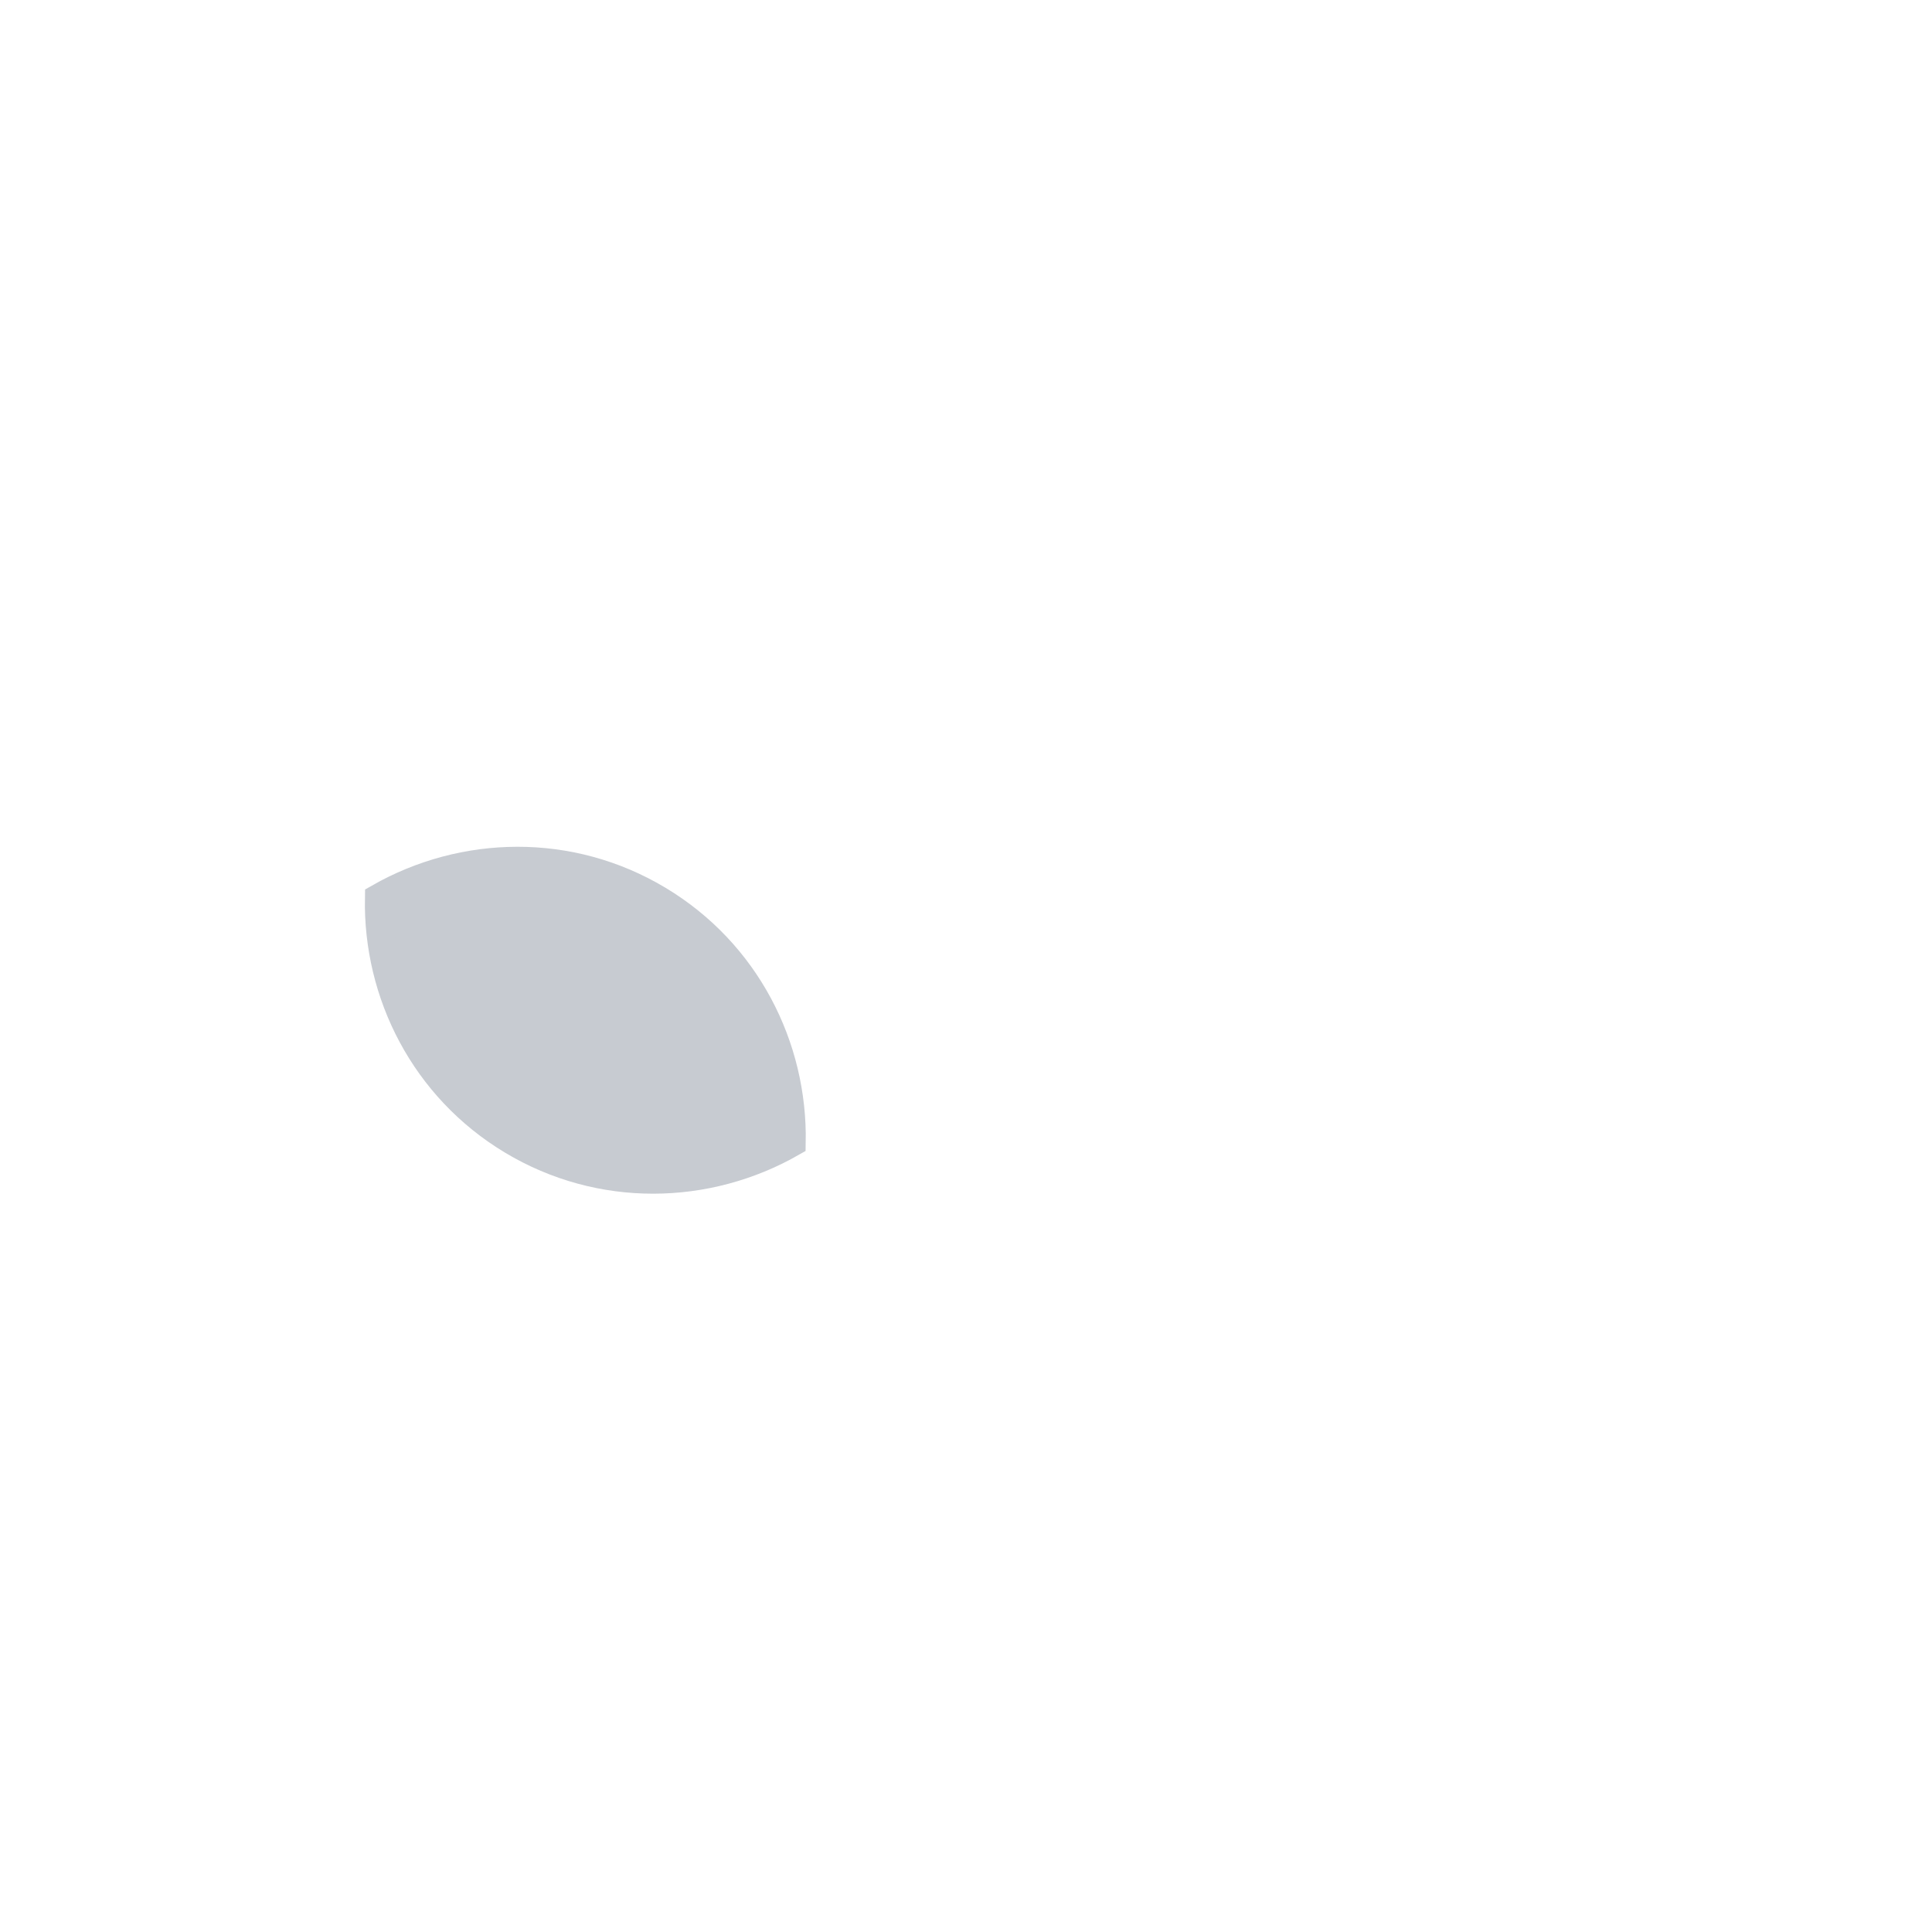
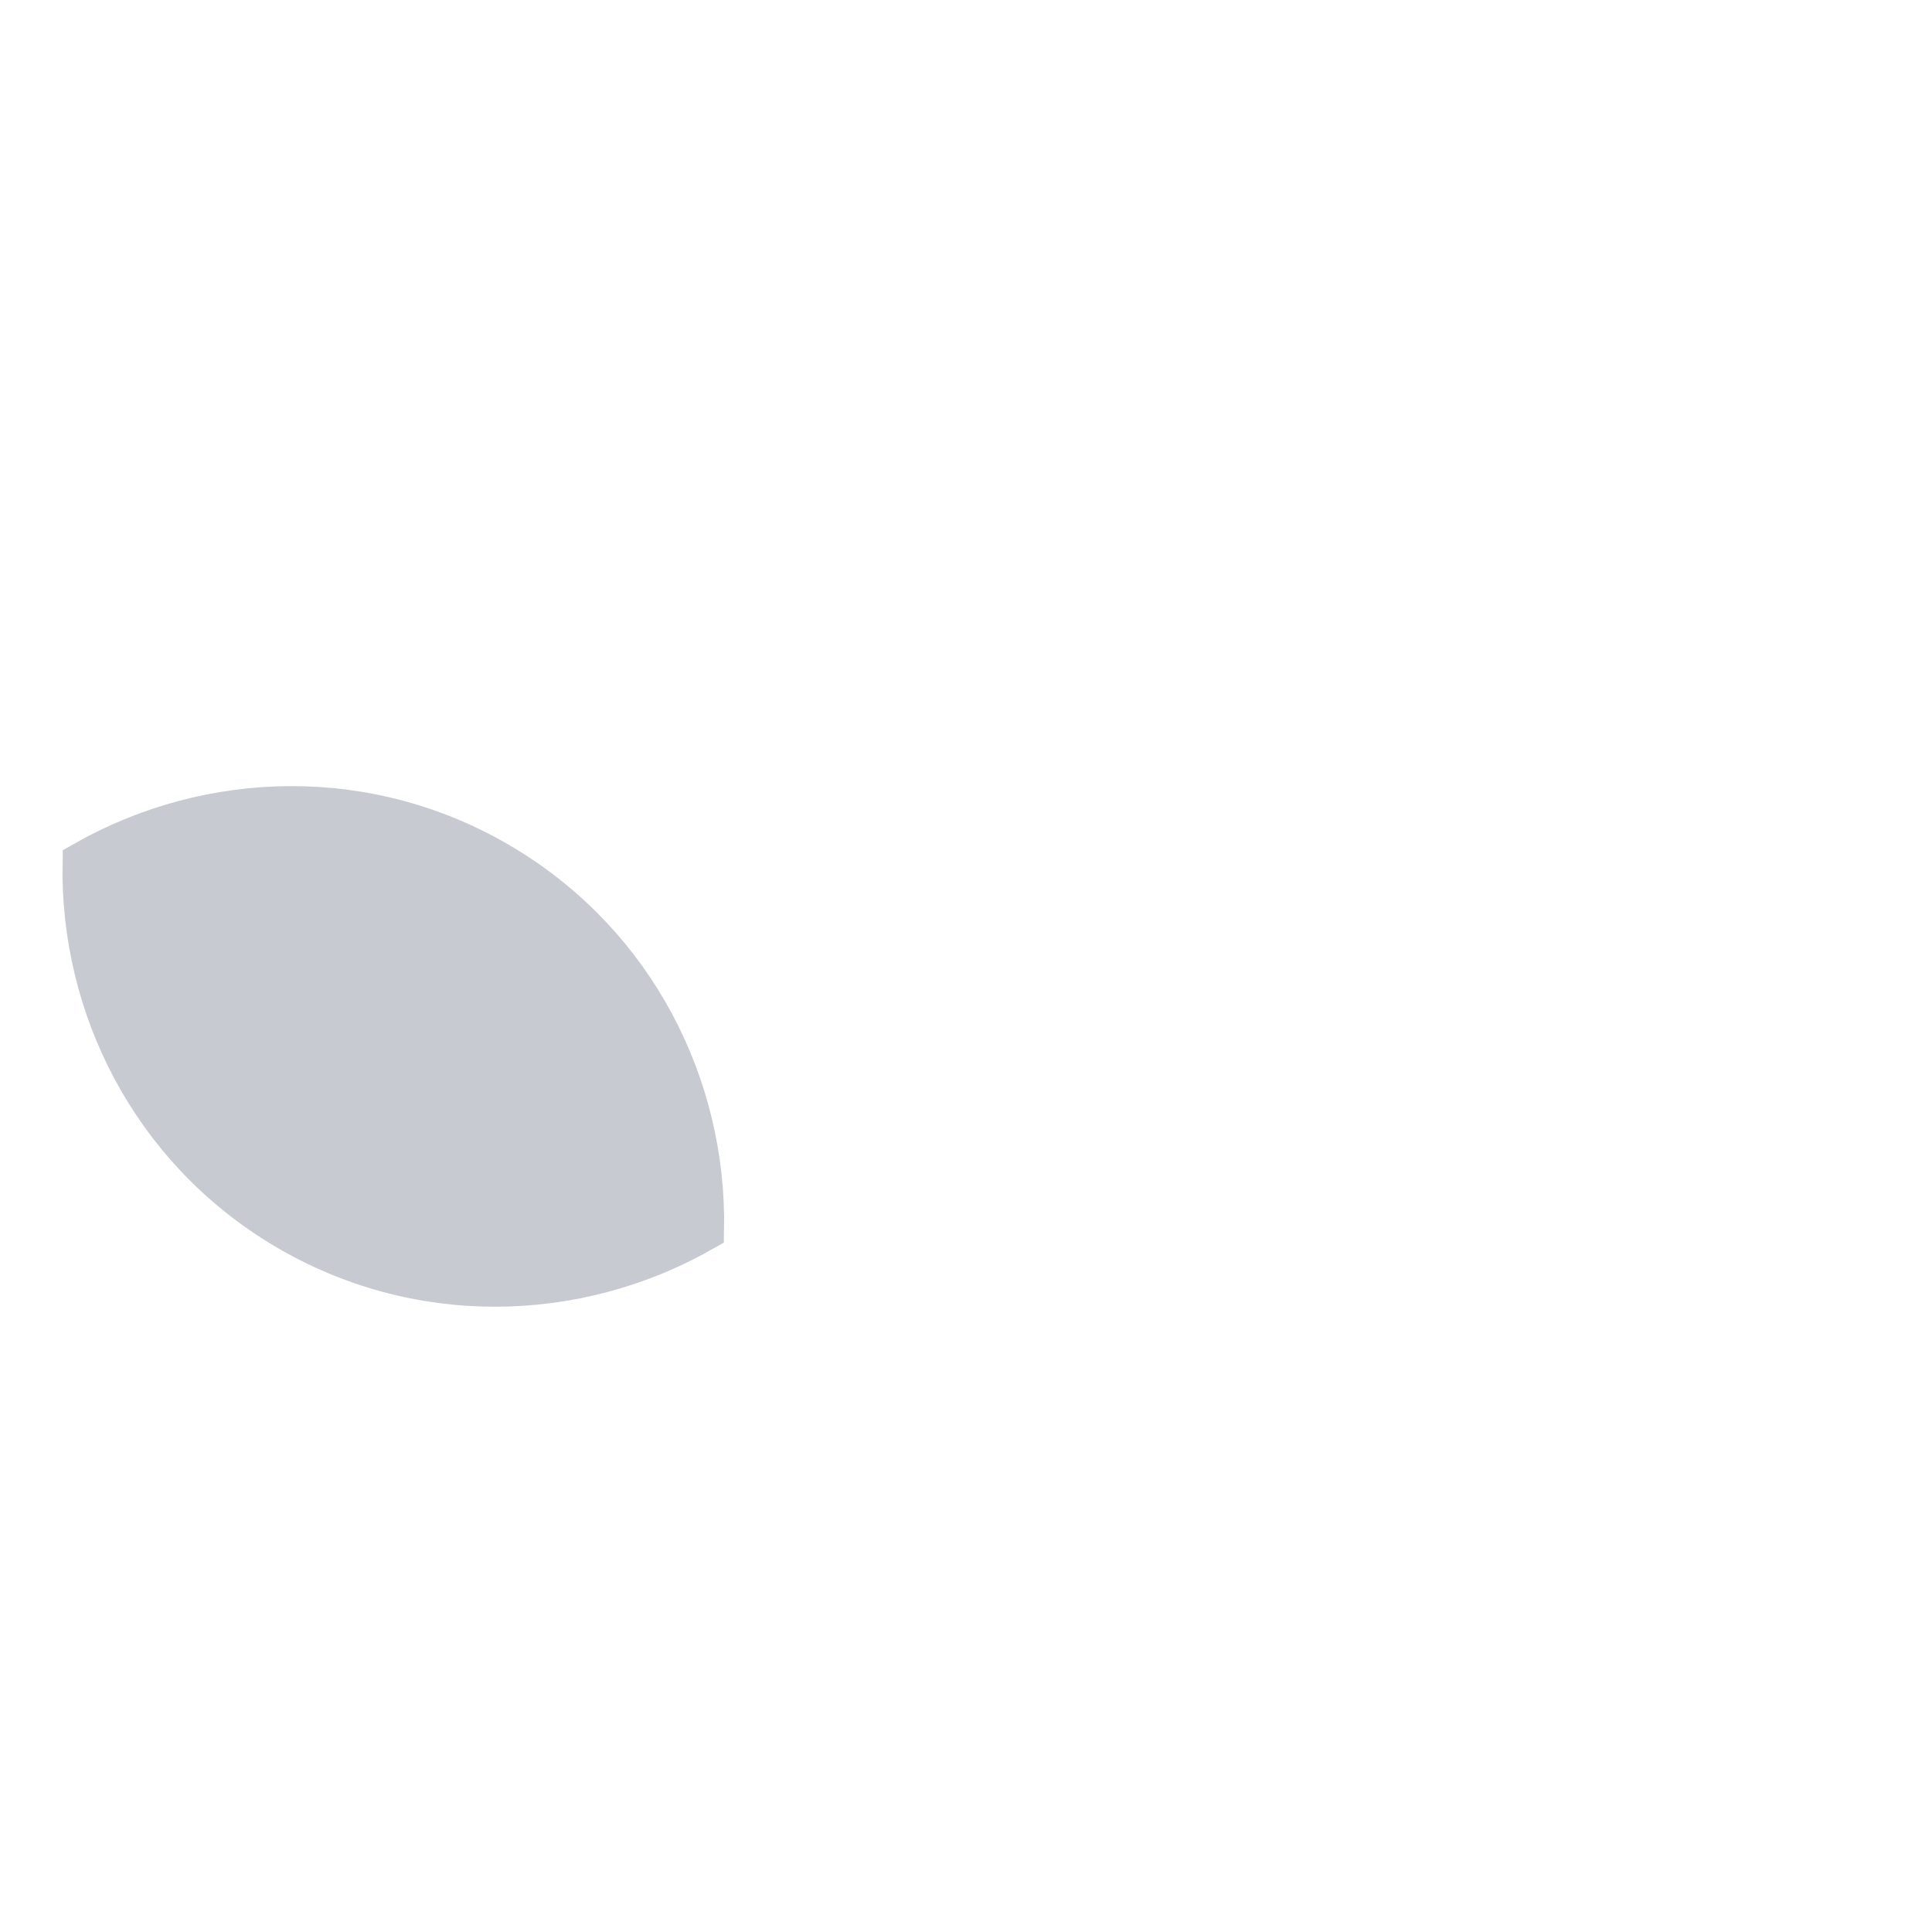
<svg xmlns="http://www.w3.org/2000/svg" width="1024px" height="1024px" viewBox="0 0 1024 1024" version="1.1">
  <g id="LeftBigWing" stroke="none" stroke-width="1" fill="none" fill-rule="evenodd">
    <rect id="Rectangle" x="0" y="0" width="1024" height="1024" />
-     <path d="M309.561,413.618 C354.501,438.837 384.807,486.493 384.807,541.128 C384.807,595.216 355.106,642.462 310.91,667.873 C265.97,642.654 235.664,594.998 235.664,540.362 C235.664,486.275 265.365,439.028 309.561,413.618 Z" id="Combined-Shape" stroke="#C7CBD1" stroke-width="15" fill="#C7CBD1" transform="translate(310.2355, 540.7455) rotate(-59) translate(-310.2355, -540.7455) " />
+     <path d="M207.451,363.833 C274.892,401.683 320.373,473.204 320.373,555.201 C320.373,636.376 275.8,707.284 209.474,745.42 C142.033,707.57 96.552,636.049 96.552,554.052 C96.552,472.877 141.125,401.969 207.451,363.833 Z" stroke="#C7CBD1" stroke-width="22.5" fill="#C7CBD1" transform="translate(208.4626, 554.6265) rotate(-59) translate(-208.4626, -554.6265) " />
  </g>
</svg>
